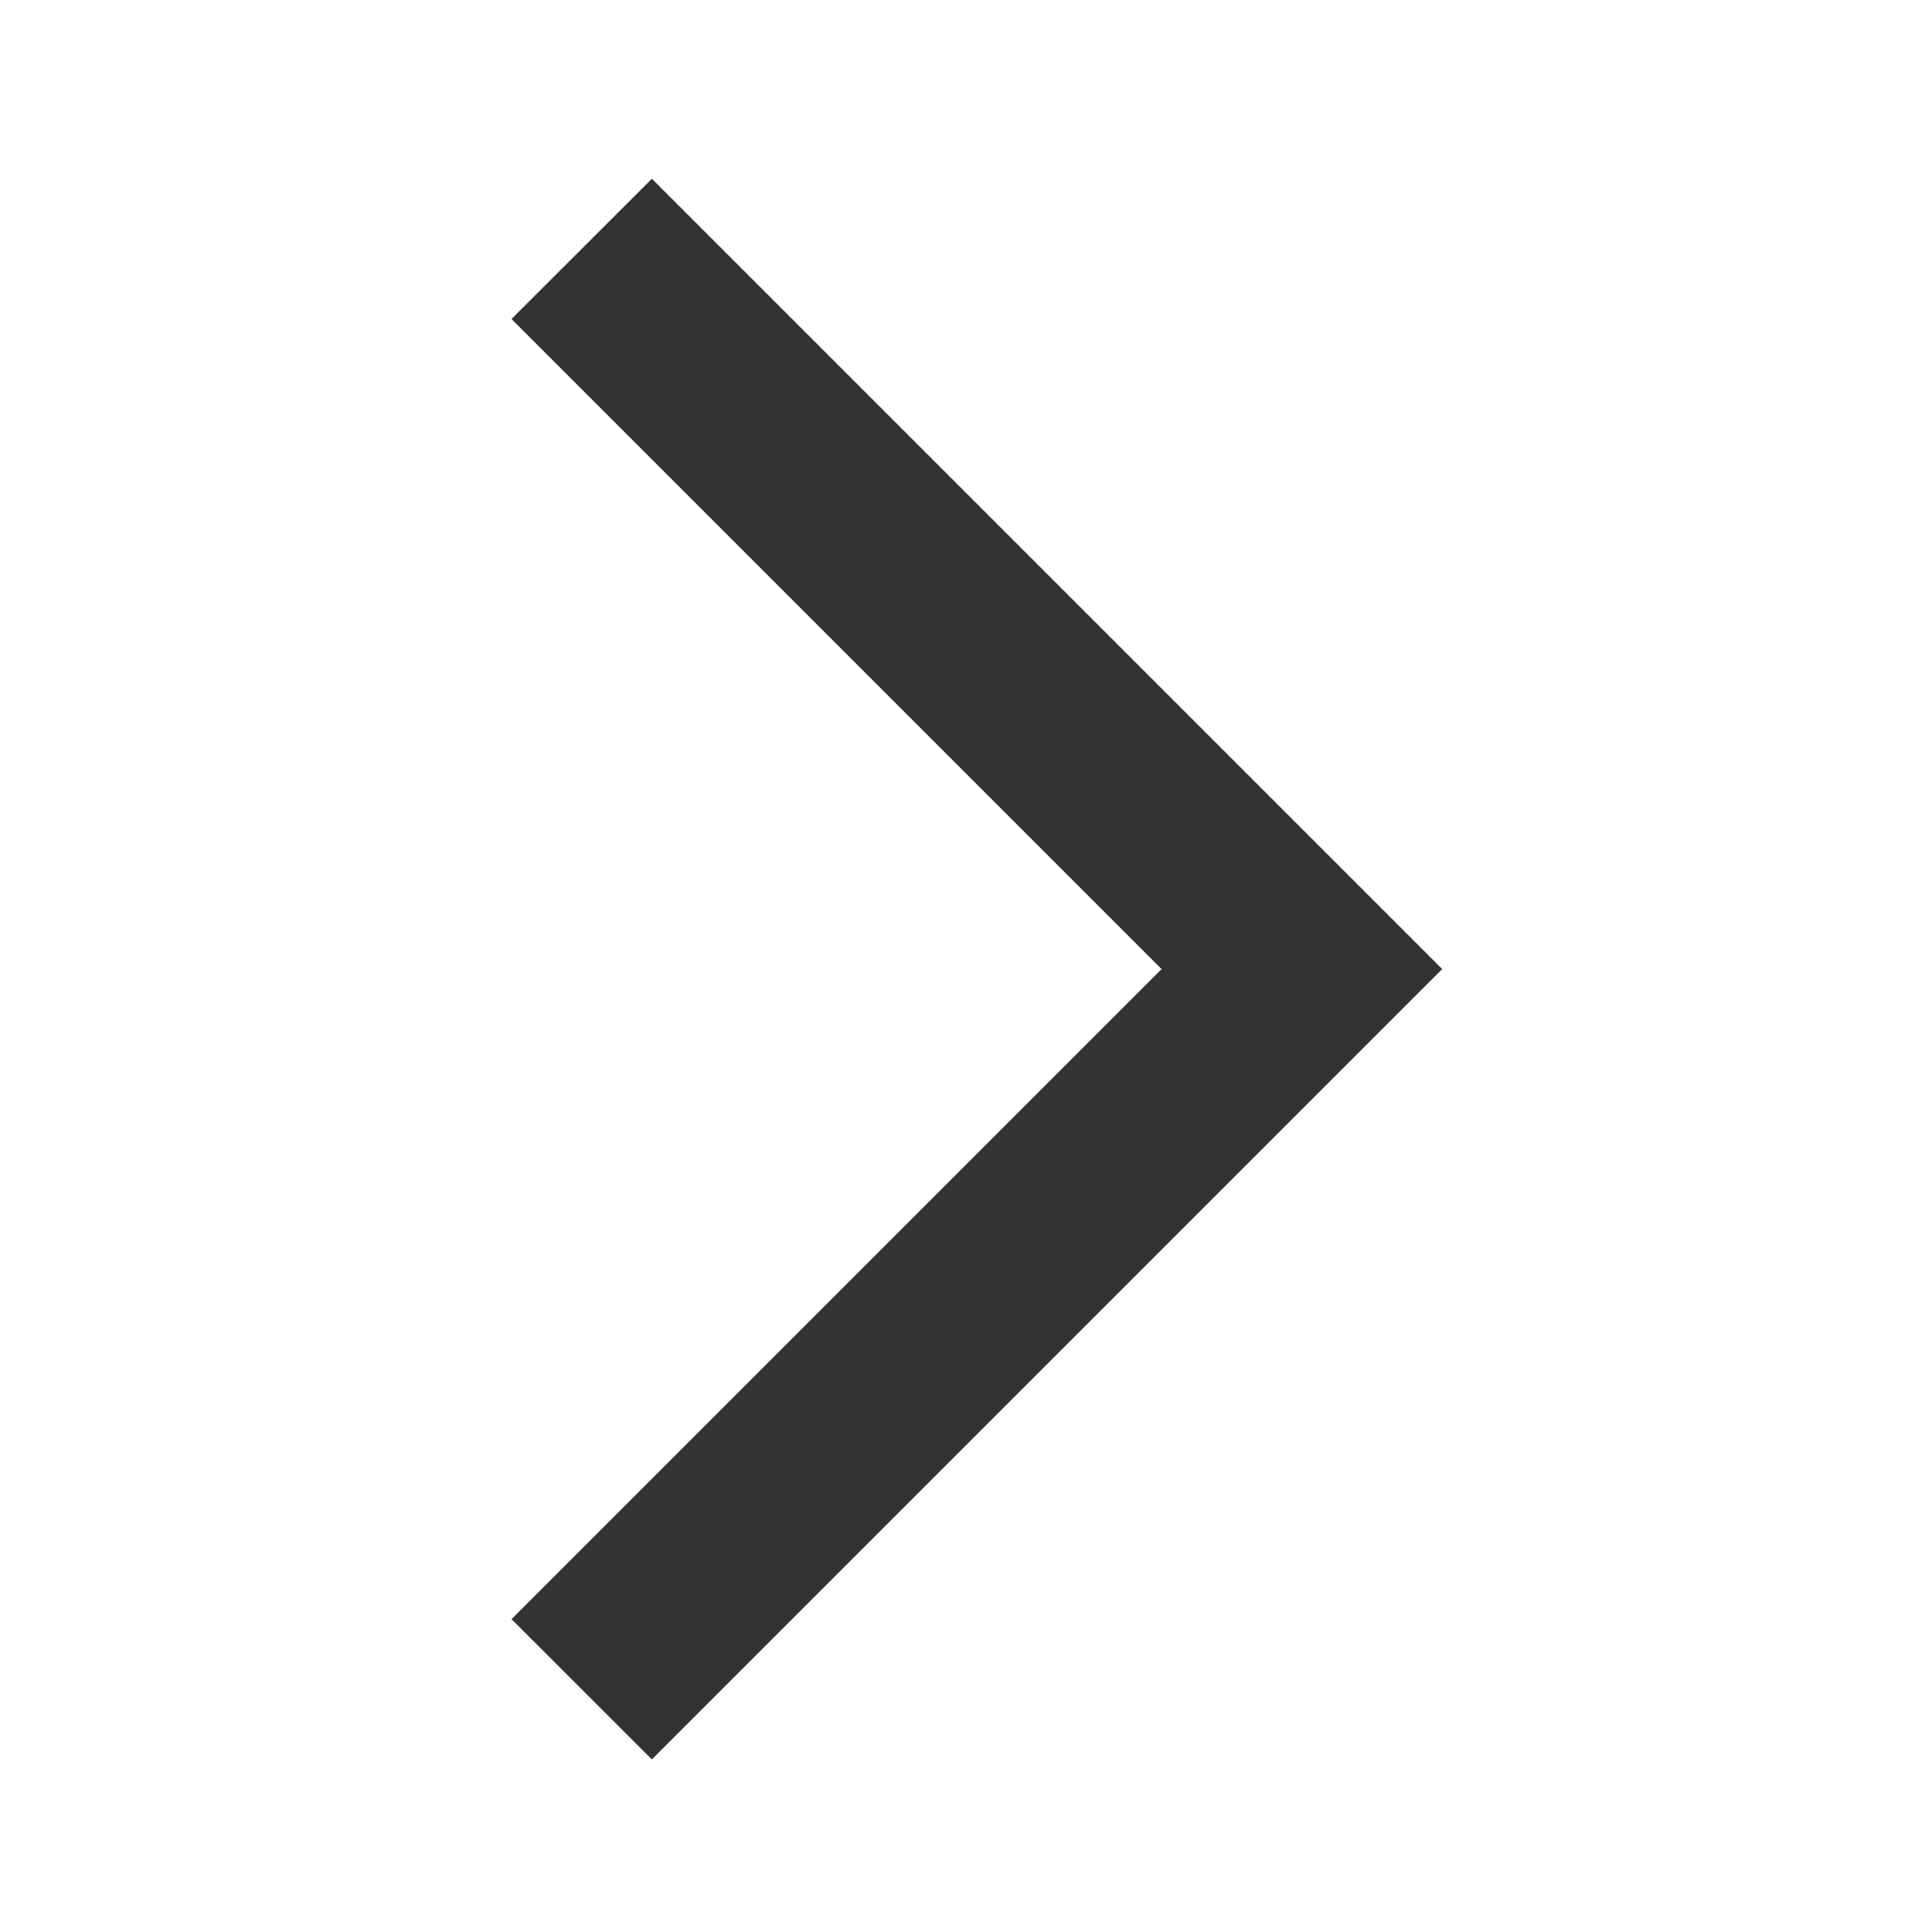
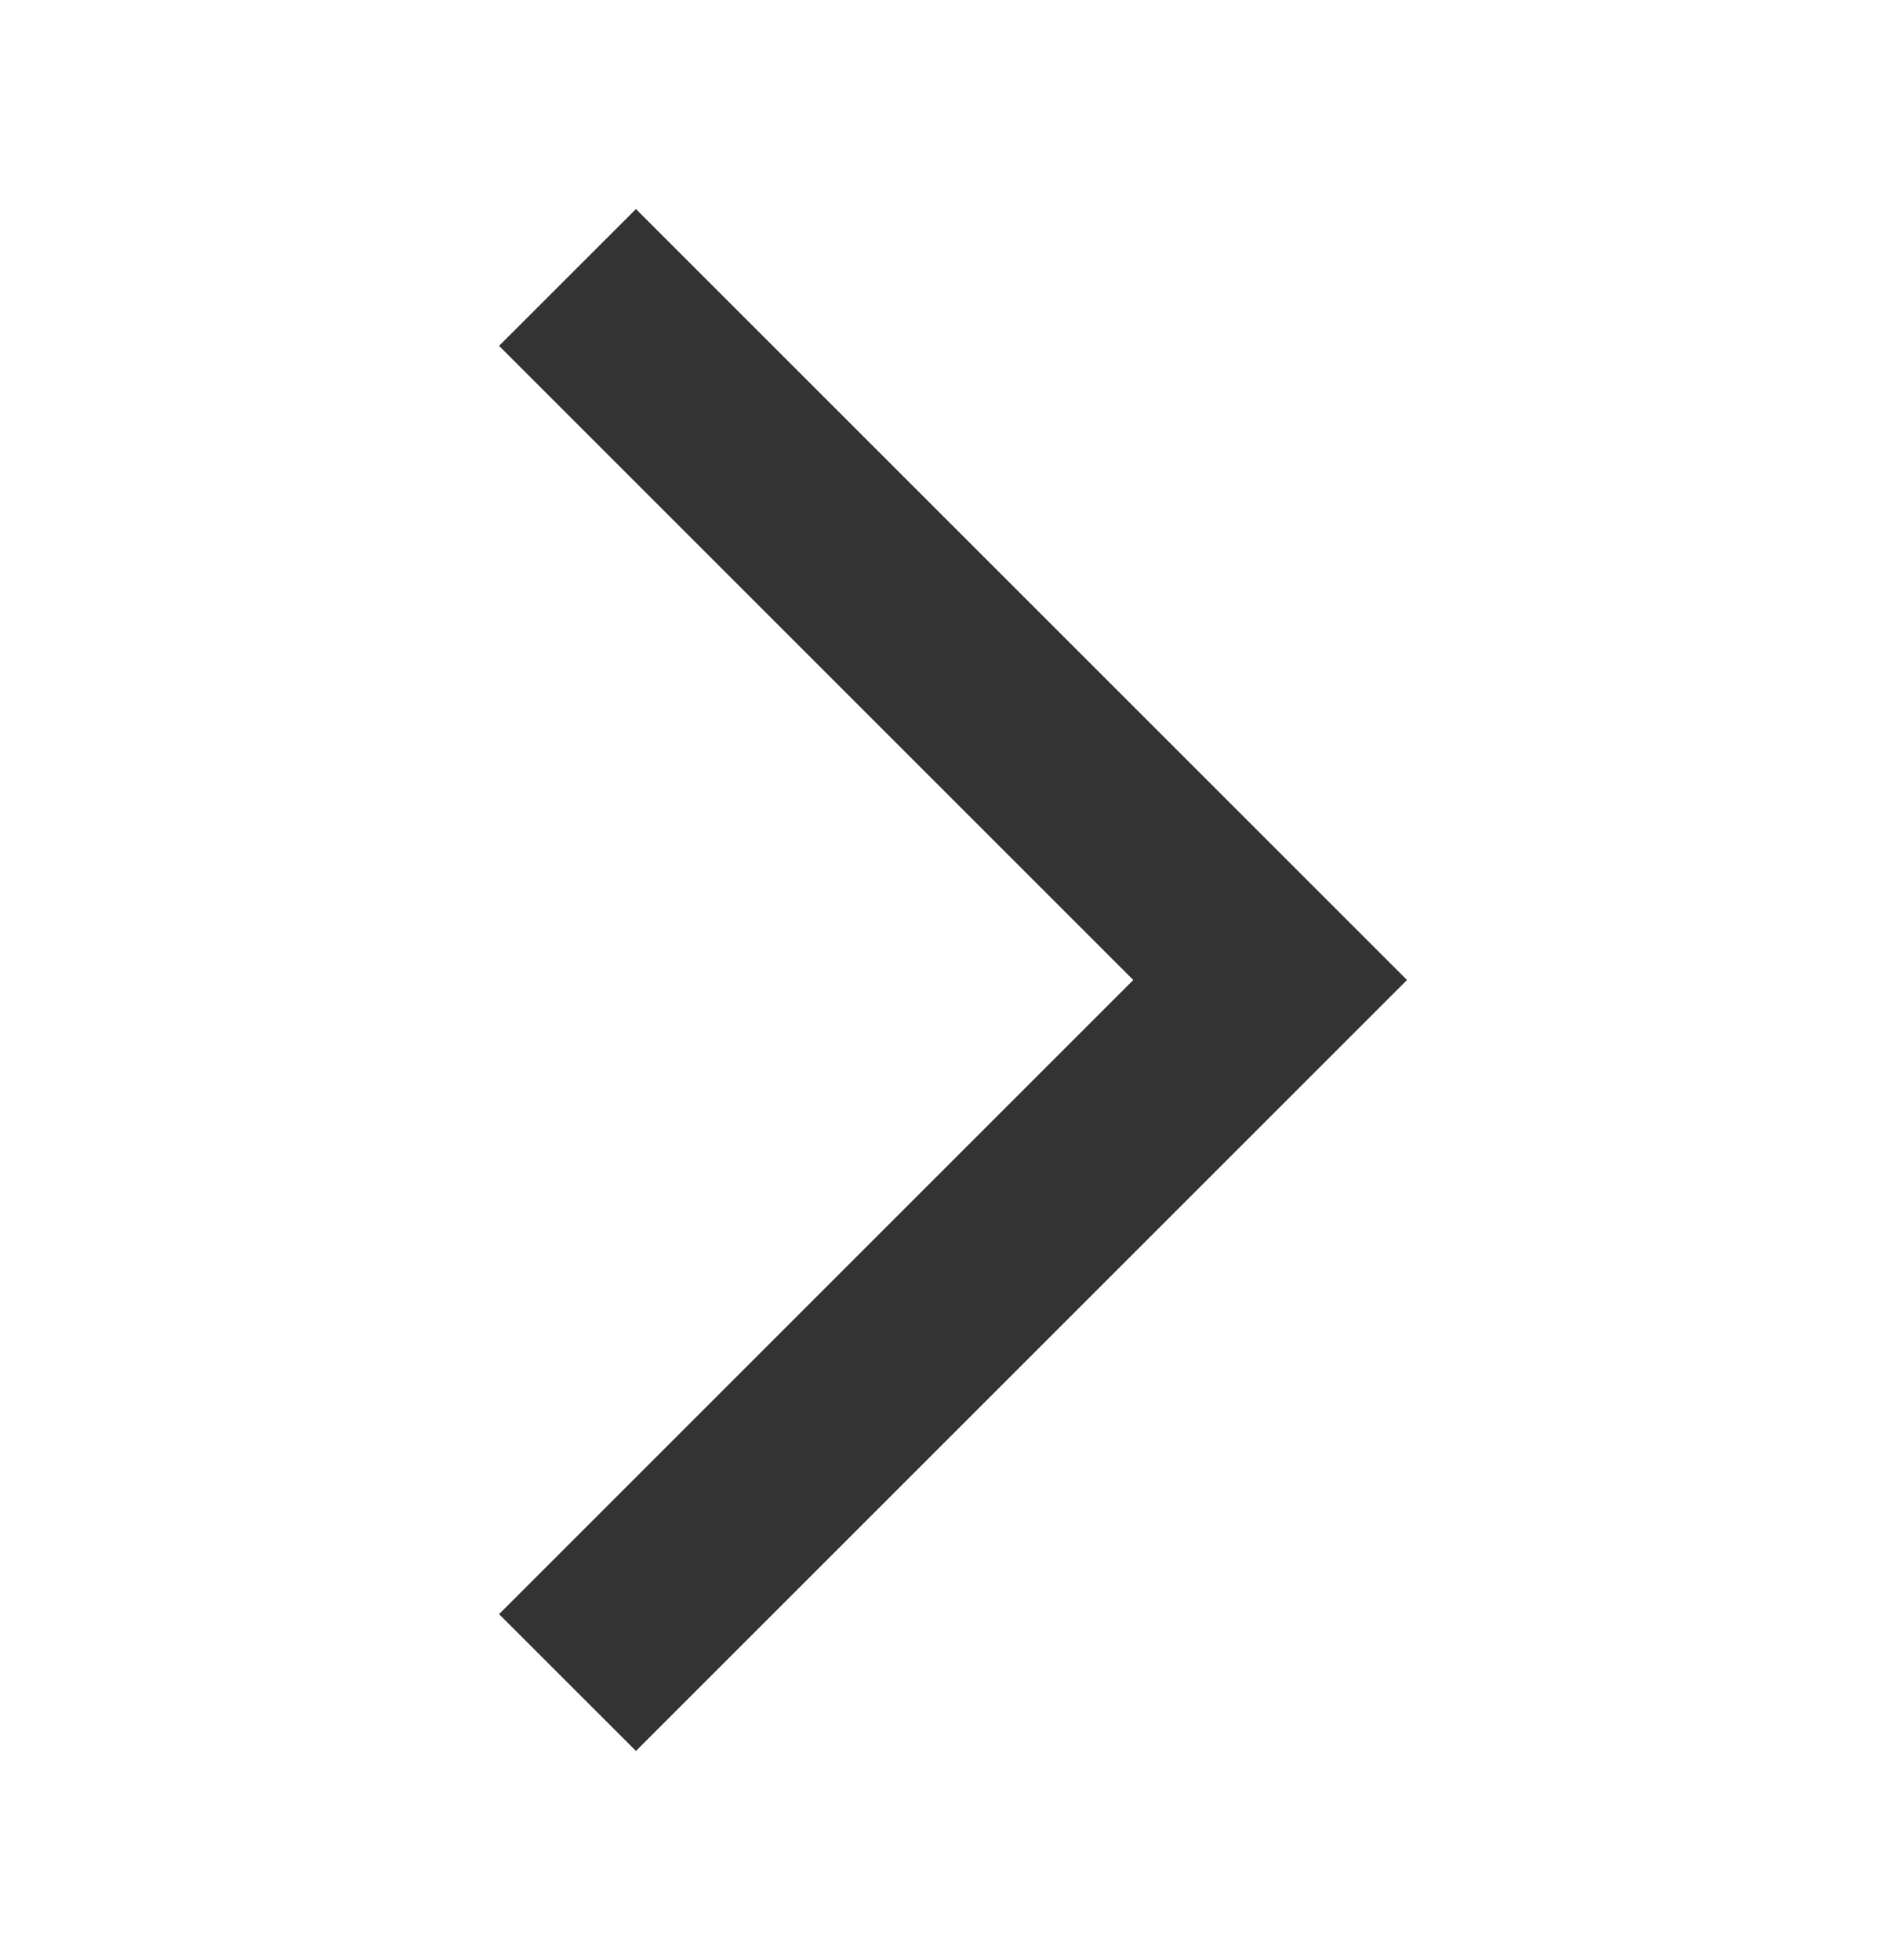
- <svg xmlns="http://www.w3.org/2000/svg" width="25" height="25" viewBox="0 0 25 25" fill="none">
-   <mask id="mask0_1883_2208" style="mask-type:alpha" maskUnits="userSpaceOnUse" x="0" y="0" width="25" height="25">
-     <rect x="0.227" y="0.267" width="24.546" height="24.546" fill="#D9D9D9" />
+ <svg xmlns="http://www.w3.org/2000/svg" width="25" height="26" viewBox="0 0 25 26" fill="none">
+   <mask id="mask0_1950_1502" style="mask-type:alpha" maskUnits="userSpaceOnUse" x="0" y="0" width="25" height="26">
+     <rect x="0.227" y="0.727" width="24.546" height="24.546" fill="#D9D9D9" />
  </mask>
-   <g mask="url(#mask0_1883_2208)">
-     <path id="chevron" d="M8.435 22.767L6.619 20.952L15.031 12.54L6.619 4.128L8.435 2.313L18.662 12.54L8.435 22.767Z" fill="#333333" />
+   <g mask="url(#mask0_1950_1502)">
+     <path id="chevron" clip-rule="evenodd" d="M8.435 23.227L6.619 21.412L15.031 13L6.619 4.588L8.435 2.773L18.662 13L8.435 23.227Z" fill="#333333" />
  </g>
</svg>
